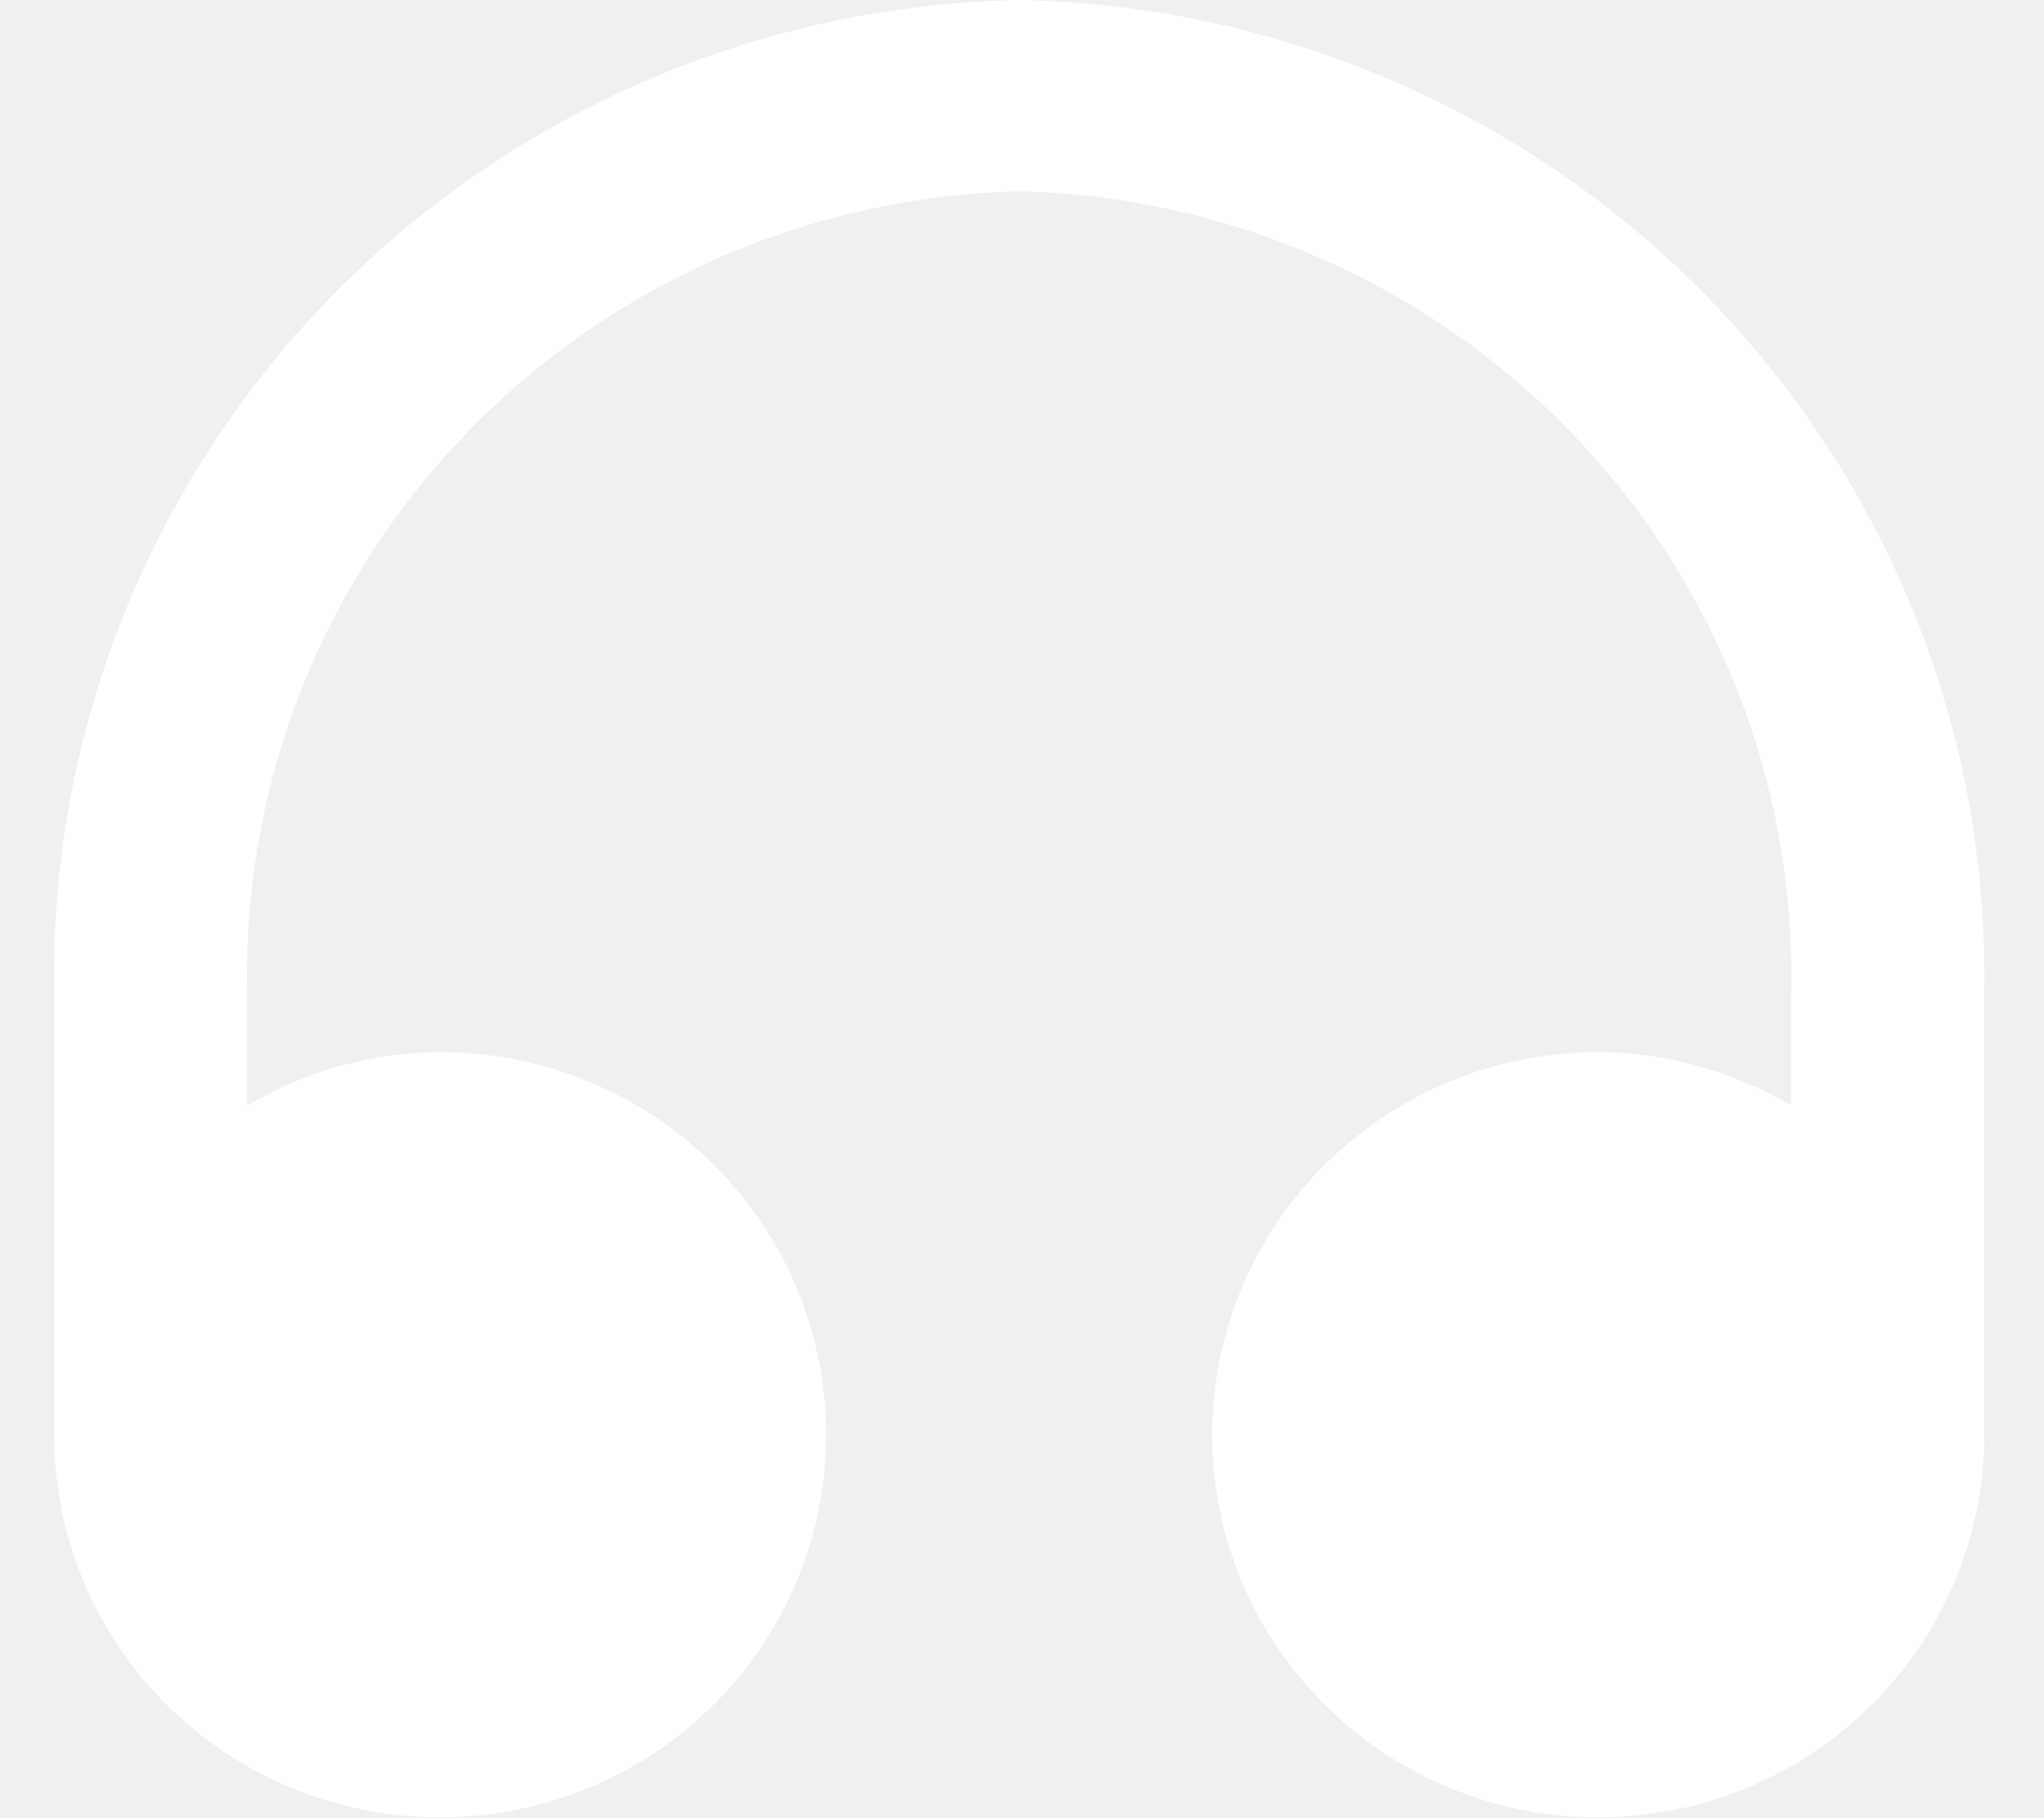
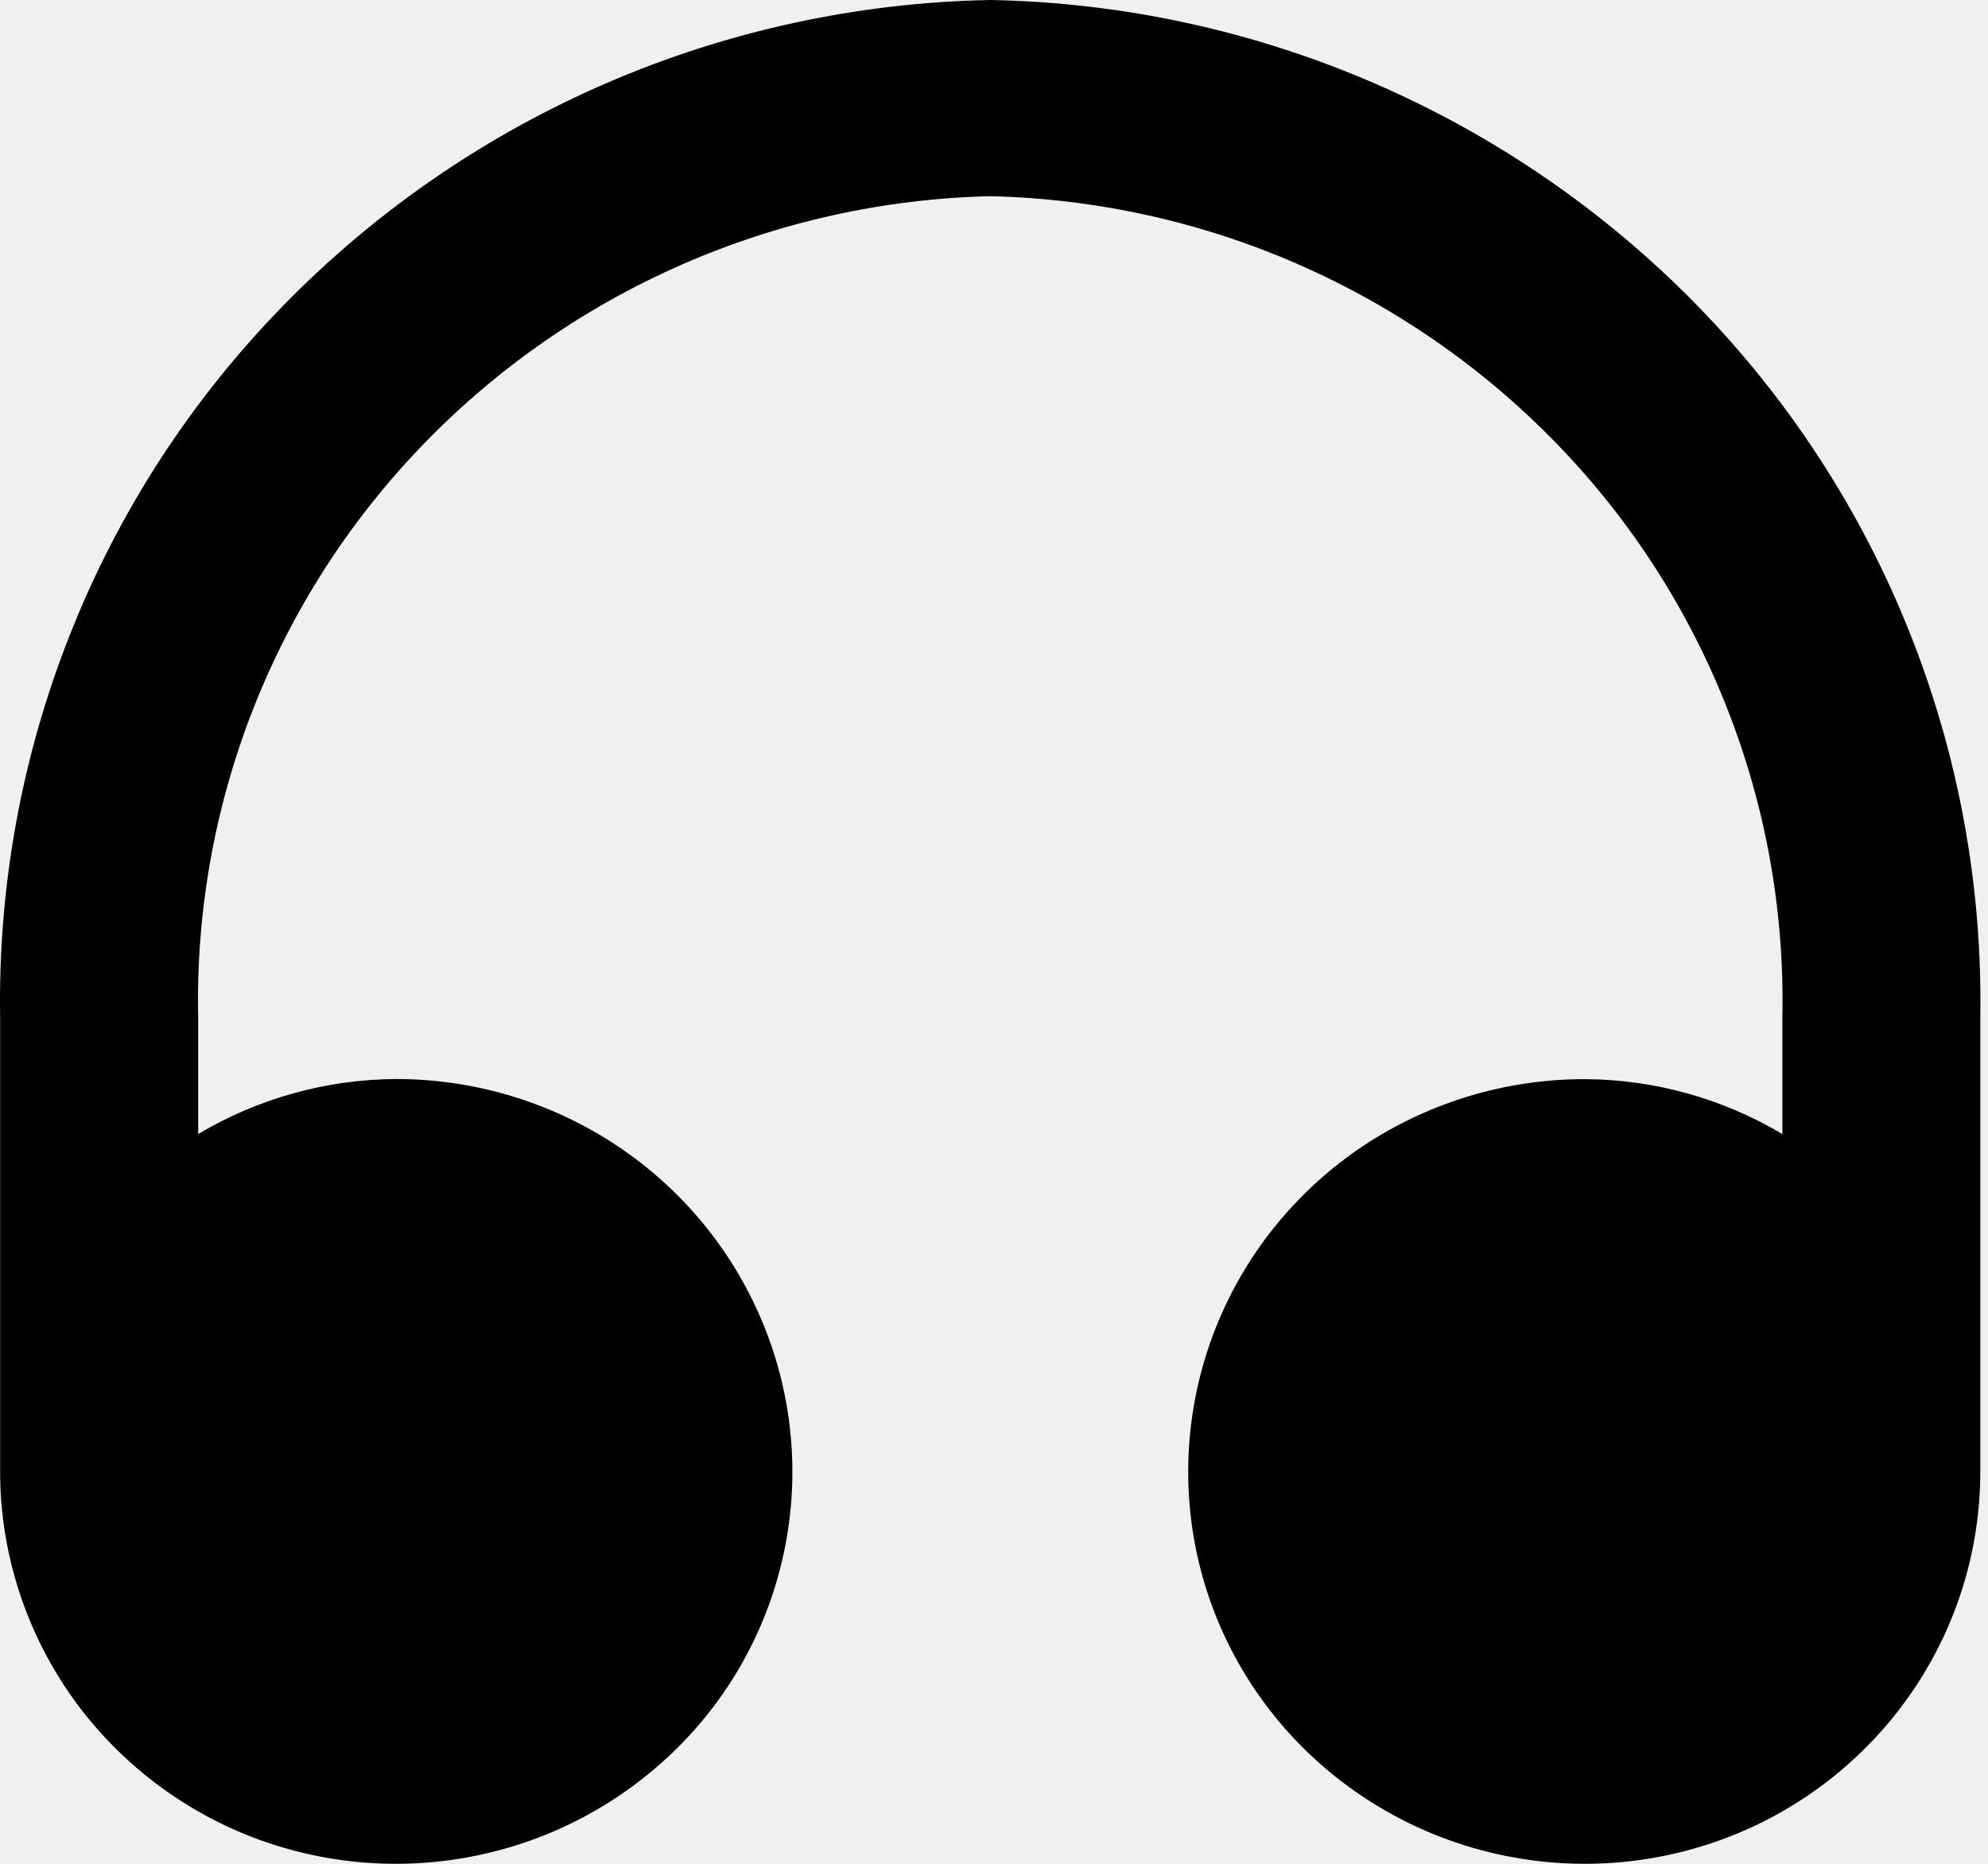
- <svg xmlns="http://www.w3.org/2000/svg" width="18" height="16" viewBox="0 0 18 16" fill="none">
-   <path d="M8.975 0C6.681 0.044 4.497 0.988 2.904 2.625C1.311 4.263 0.438 6.459 0.477 8.733V12.632C0.477 13.298 0.676 13.949 1.049 14.503C1.423 15.057 1.954 15.489 2.575 15.744C3.196 15.998 3.88 16.065 4.539 15.935C5.199 15.805 5.804 15.485 6.28 15.013C6.755 14.542 7.079 13.942 7.21 13.289C7.341 12.635 7.274 11.958 7.017 11.342C6.759 10.727 6.324 10.201 5.765 9.831C5.206 9.461 4.548 9.263 3.876 9.263C3.277 9.266 2.69 9.429 2.176 9.735V8.733C2.137 6.905 2.831 5.137 4.106 3.816C5.38 2.495 7.131 1.728 8.975 1.684C10.819 1.728 12.57 2.495 13.845 3.816C15.119 5.137 15.813 6.905 15.774 8.733V9.735C15.261 9.429 14.674 9.266 14.075 9.263C13.402 9.263 12.745 9.461 12.186 9.831C11.627 10.201 11.191 10.727 10.934 11.342C10.677 11.958 10.609 12.635 10.74 13.289C10.871 13.942 11.195 14.542 11.671 15.013C12.146 15.485 12.752 15.805 13.411 15.935C14.071 16.065 14.754 15.998 15.376 15.744C15.997 15.489 16.528 15.057 16.901 14.503C17.275 13.949 17.474 13.298 17.474 12.632V8.733C17.513 6.459 16.64 4.263 15.047 2.625C13.453 0.988 11.27 0.044 8.975 0V0Z" fill="white" />
+ <svg xmlns="http://www.w3.org/2000/svg" width="16" height="15" viewBox="0 0 16 15" fill="none">
+   <path d="M7.97 0C5.822 0.04 3.777 0.924 2.278 2.461C1.539 3.218 0.957 4.114 0.567 5.097C0.176 6.08 -0.016 7.13 0.001 8.188V11.844C0.001 12.468 0.189 13.078 0.538 13.598C0.889 14.117 1.387 14.522 1.969 14.761C2.552 14.999 3.191 15.061 3.809 14.939C4.426 14.818 4.994 14.518 5.443 14.076C5.889 13.637 6.193 13.075 6.316 12.461C6.439 11.848 6.376 11.212 6.134 10.635C5.892 10.056 5.483 9.563 4.96 9.217C4.434 8.869 3.818 8.684 3.188 8.684C2.627 8.687 2.076 8.84 1.595 9.127V8.188C1.577 7.338 1.728 6.493 2.039 5.702C2.35 4.911 2.814 4.189 3.405 3.578C4.604 2.337 6.245 1.619 7.971 1.579C9.696 1.619 11.336 2.337 12.536 3.578C13.127 4.189 13.591 4.911 13.901 5.702C14.212 6.493 14.363 7.338 14.345 8.188V9.127C13.863 8.84 13.313 8.687 12.751 8.685C12.12 8.685 11.504 8.871 10.979 9.217C10.456 9.564 10.047 10.057 9.806 10.634C9.565 11.211 9.501 11.848 9.624 12.461C9.747 13.075 10.052 13.637 10.497 14.076C10.946 14.518 11.514 14.818 12.132 14.939C12.749 15.061 13.389 14.999 13.971 14.761C14.552 14.523 15.05 14.118 15.401 13.598C15.751 13.08 15.938 12.469 15.938 11.844V8.187C15.955 7.13 15.763 6.079 15.372 5.097C14.982 4.114 14.4 3.218 13.662 2.461C12.162 0.924 10.117 0.04 7.971 0H7.97Z" fill="black" />
</svg>
